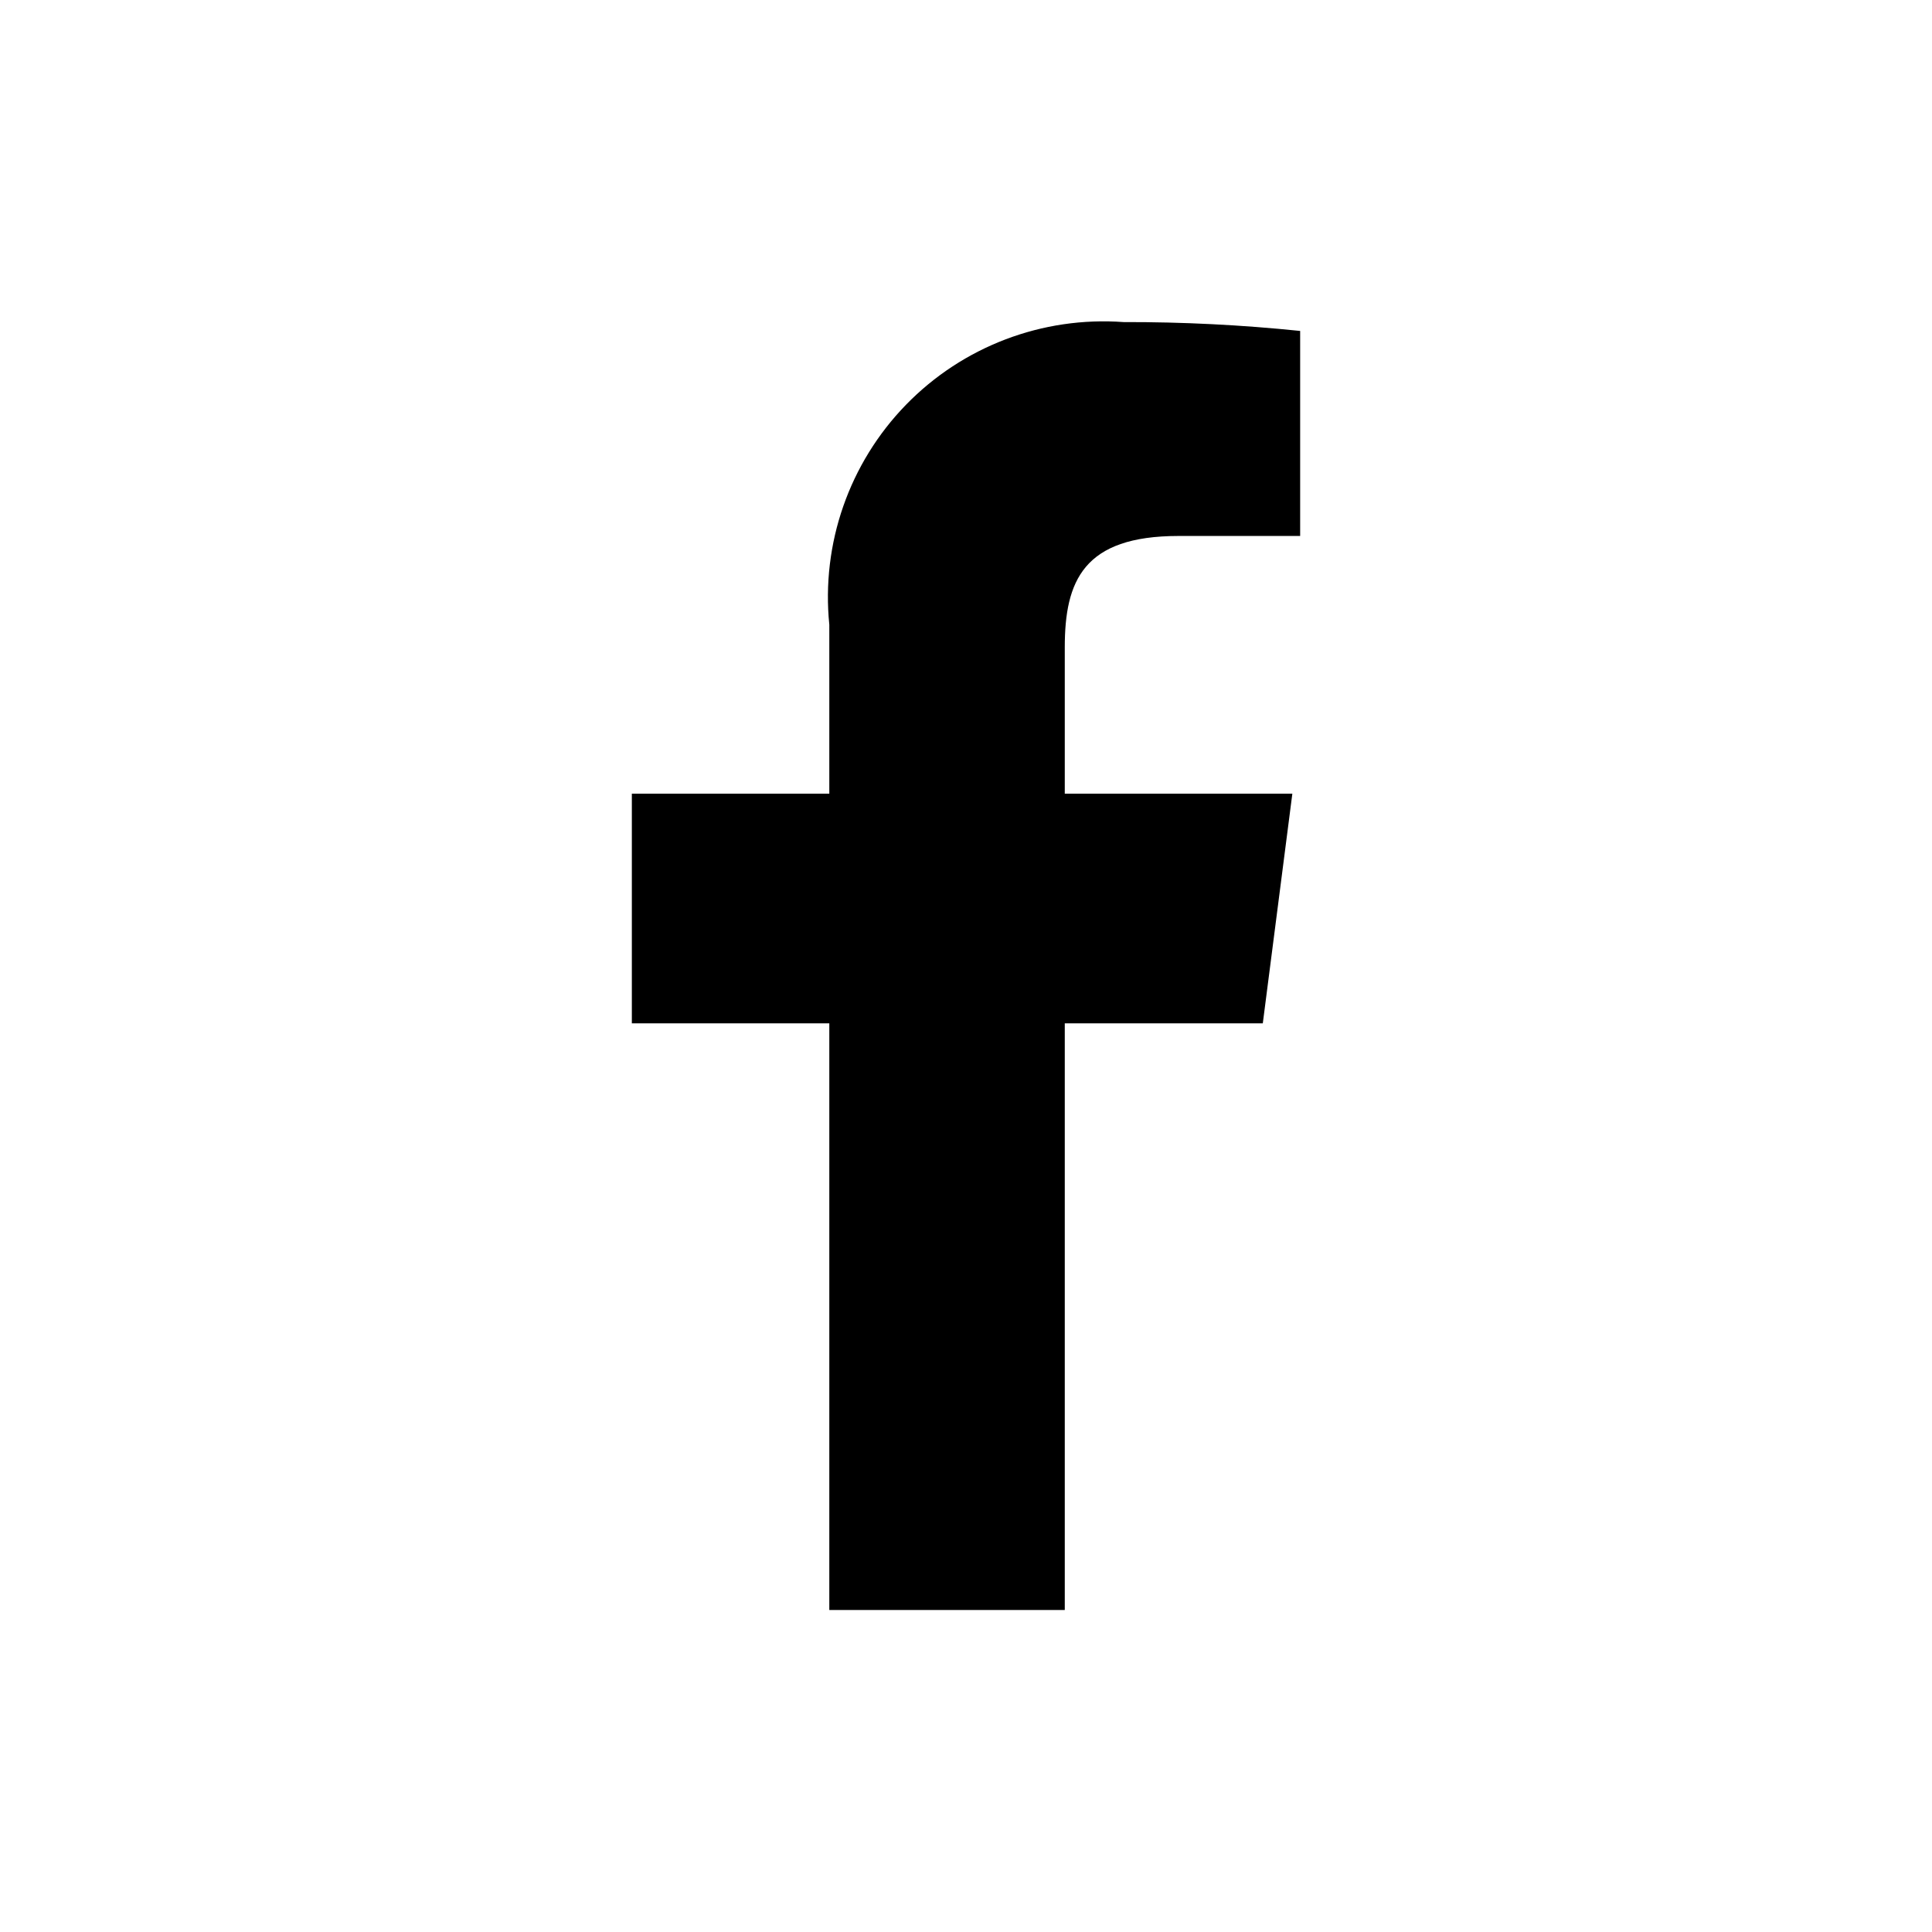
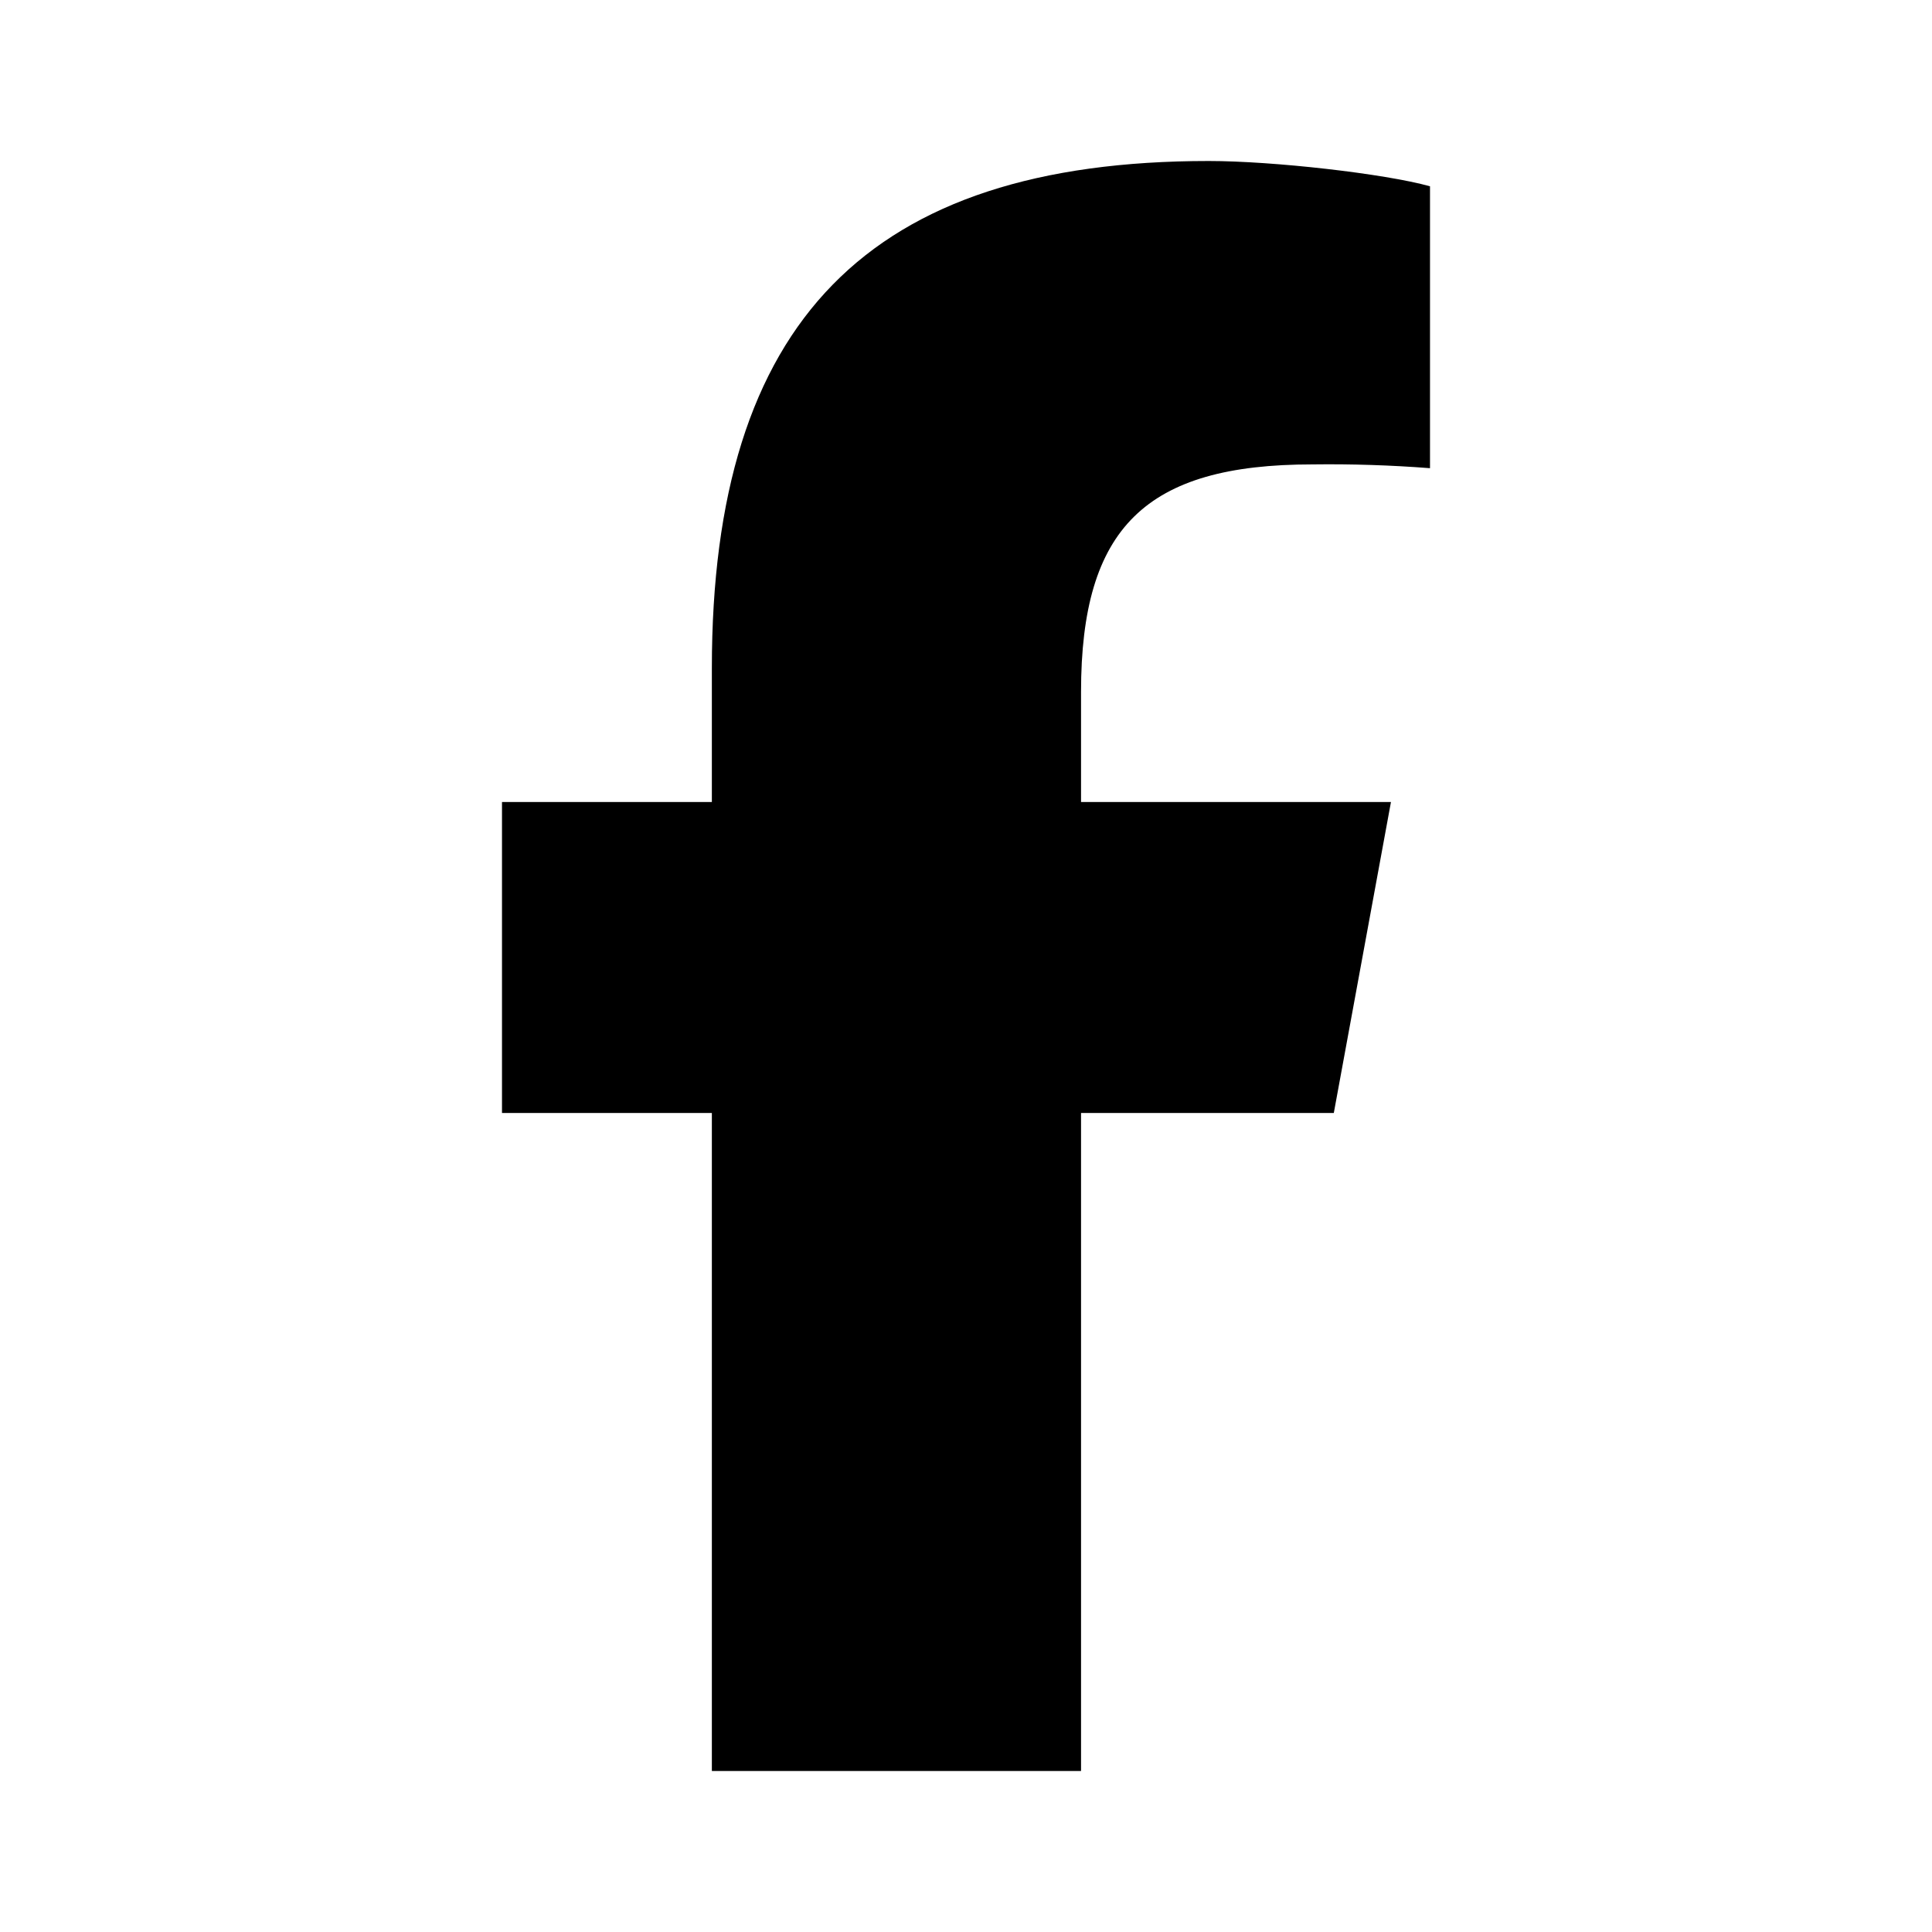
- <svg xmlns="http://www.w3.org/2000/svg" width="24" height="24" viewBox="0 0 24 24">
-   <g id="_08" data-name="08">
-     <g id="facebook">
-       <g id="artwork-16" data-name="artwork">
-         <path id="f" d="M13.227,20V12.712h2.46l.367-2.853h-2.827V8.042c0-.825.231-1.384,1.413-1.384h1.511V4.111a20.858,20.858,0,0,0-2.193-.11A3.424,3.424,0,0,0,10.302,7.76v2.099H7.849v2.853H10.302V20Z" />
-       </g>
-     </g>
-   </g>
+ <svg xmlns="http://www.w3.org/2000/svg" viewBox="0 0 24 24">
+   <path d="M15.016 2c.8 0 2.183.157 2.748.314v3.502a16.218 16.218 0 0 0-1.46-.047c-2.074 0-2.875.786-2.875 2.827v1.367h3.85l-.71 3.863h-3.14V22H8.843v-8.174H6.236V9.963h2.607V8.298C8.843 3.995 10.791 2 15.015 2" />
</svg>
